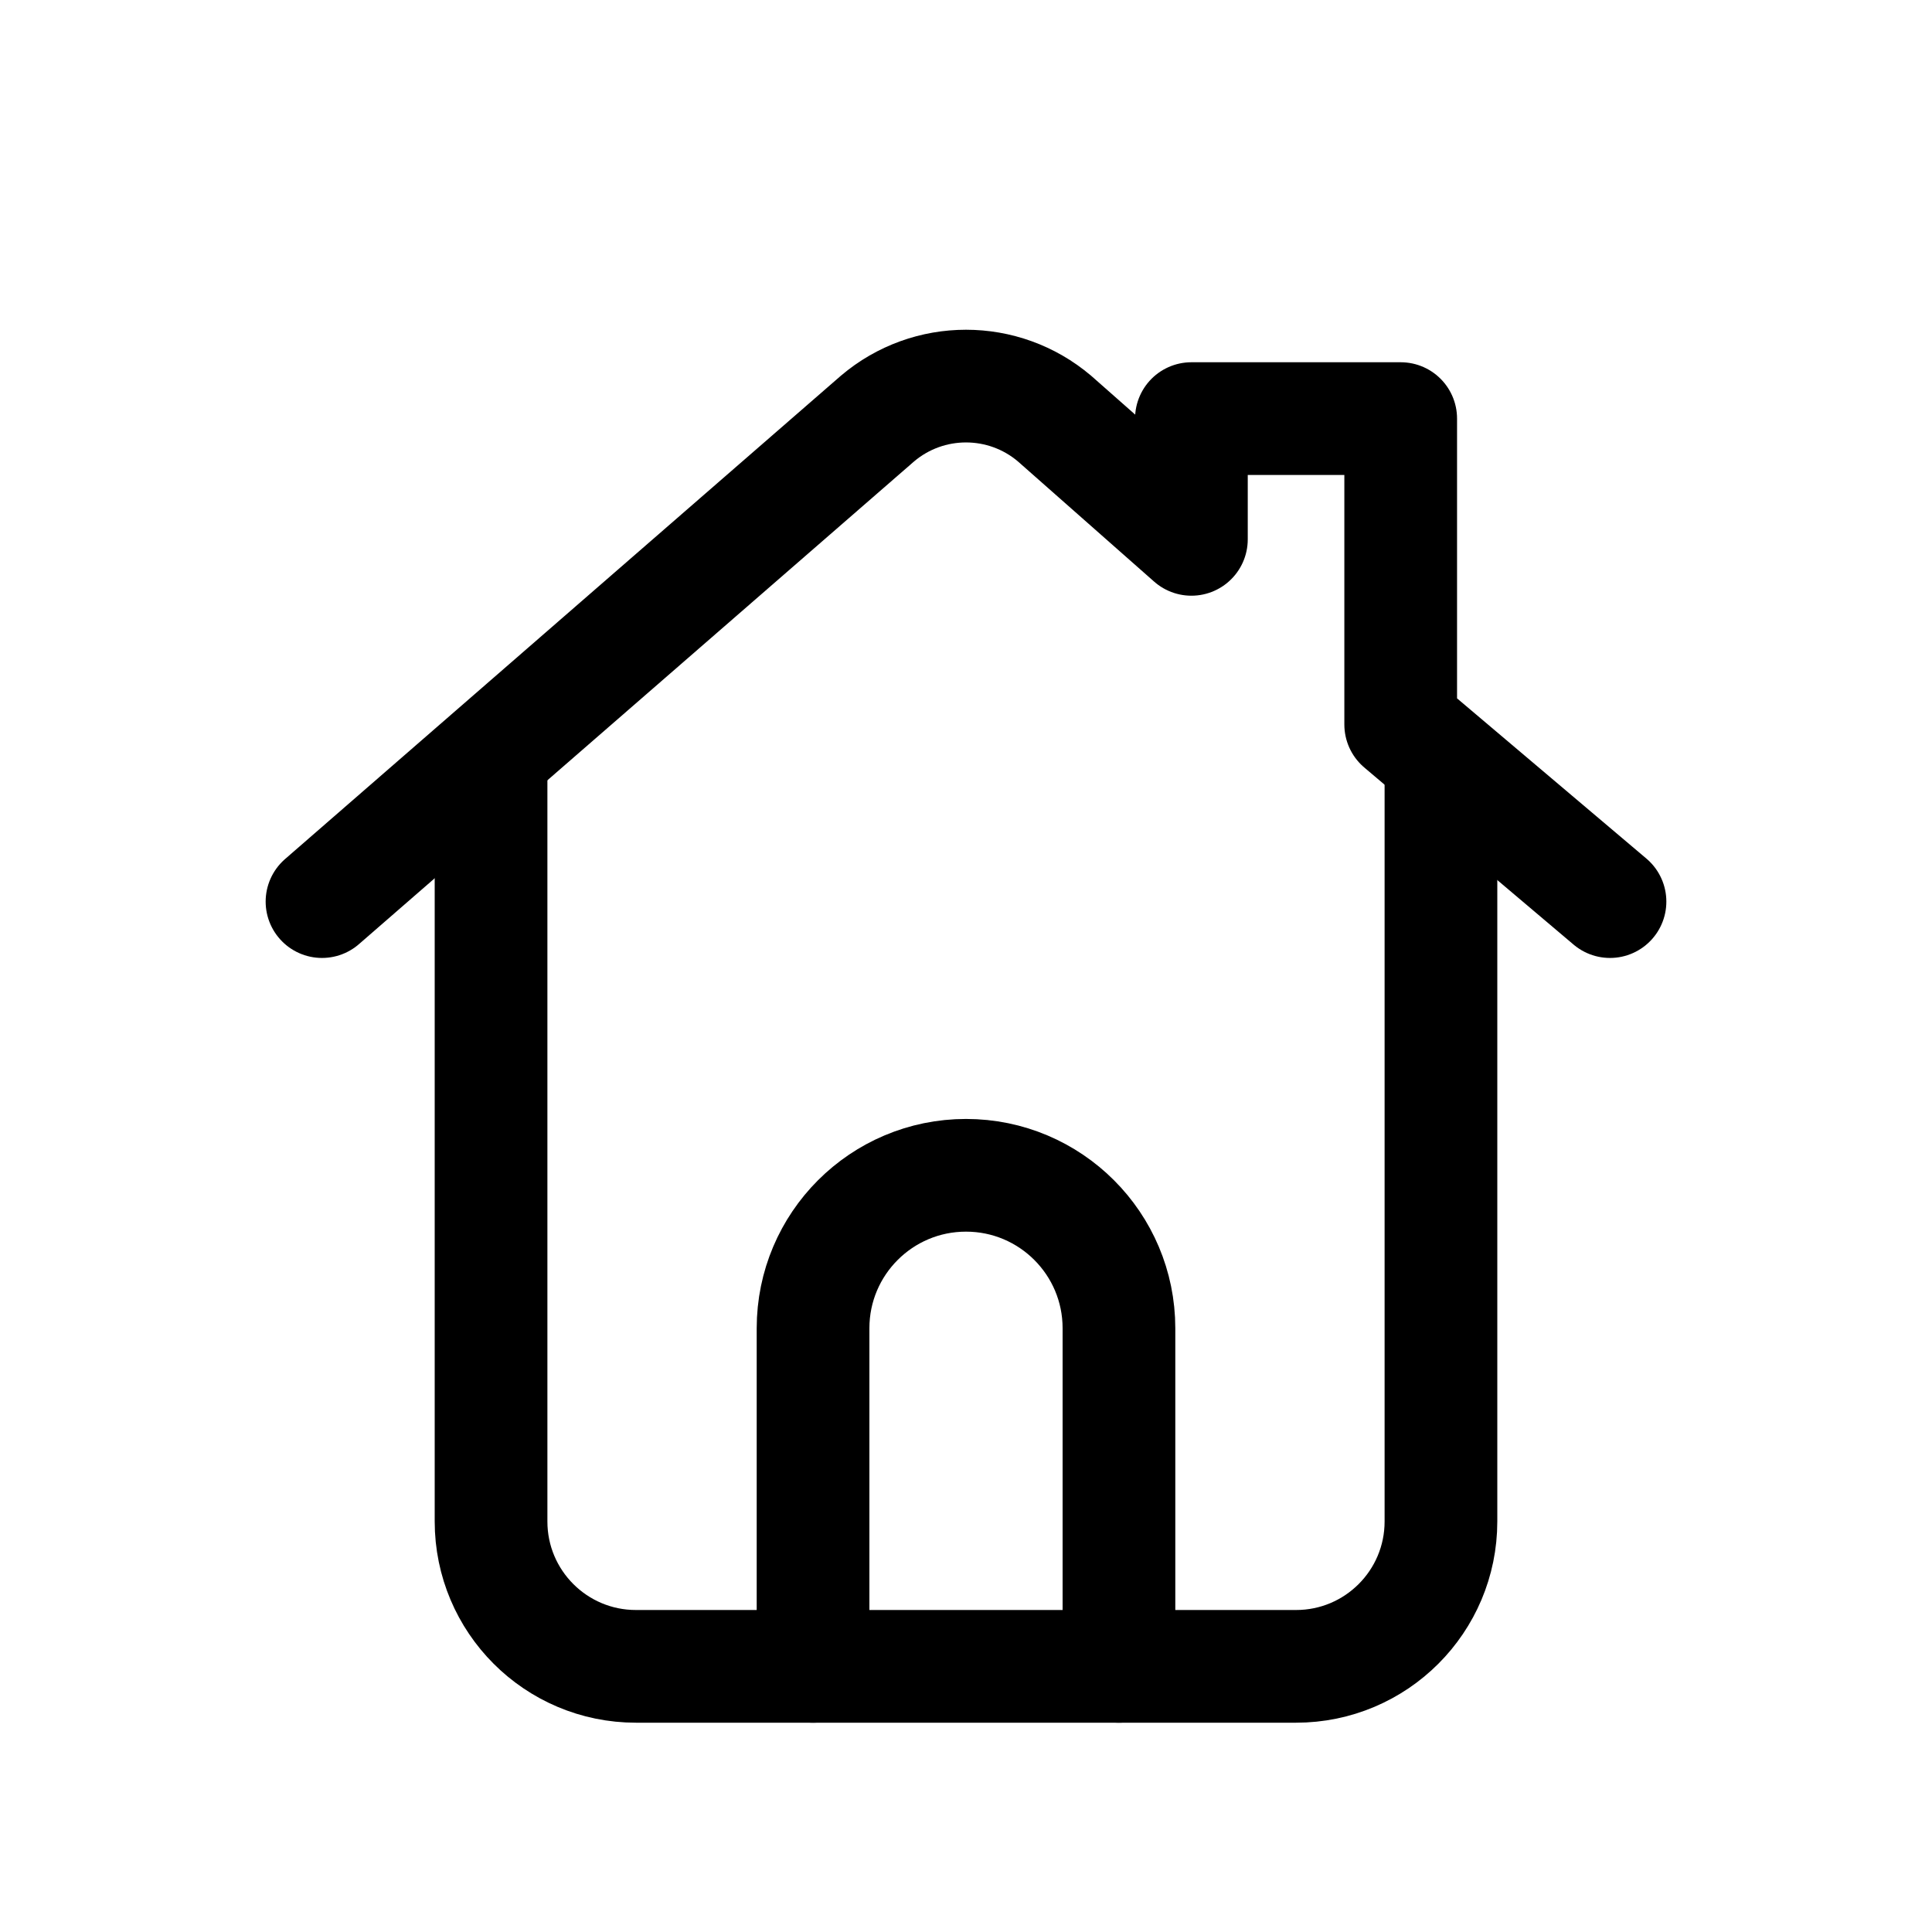
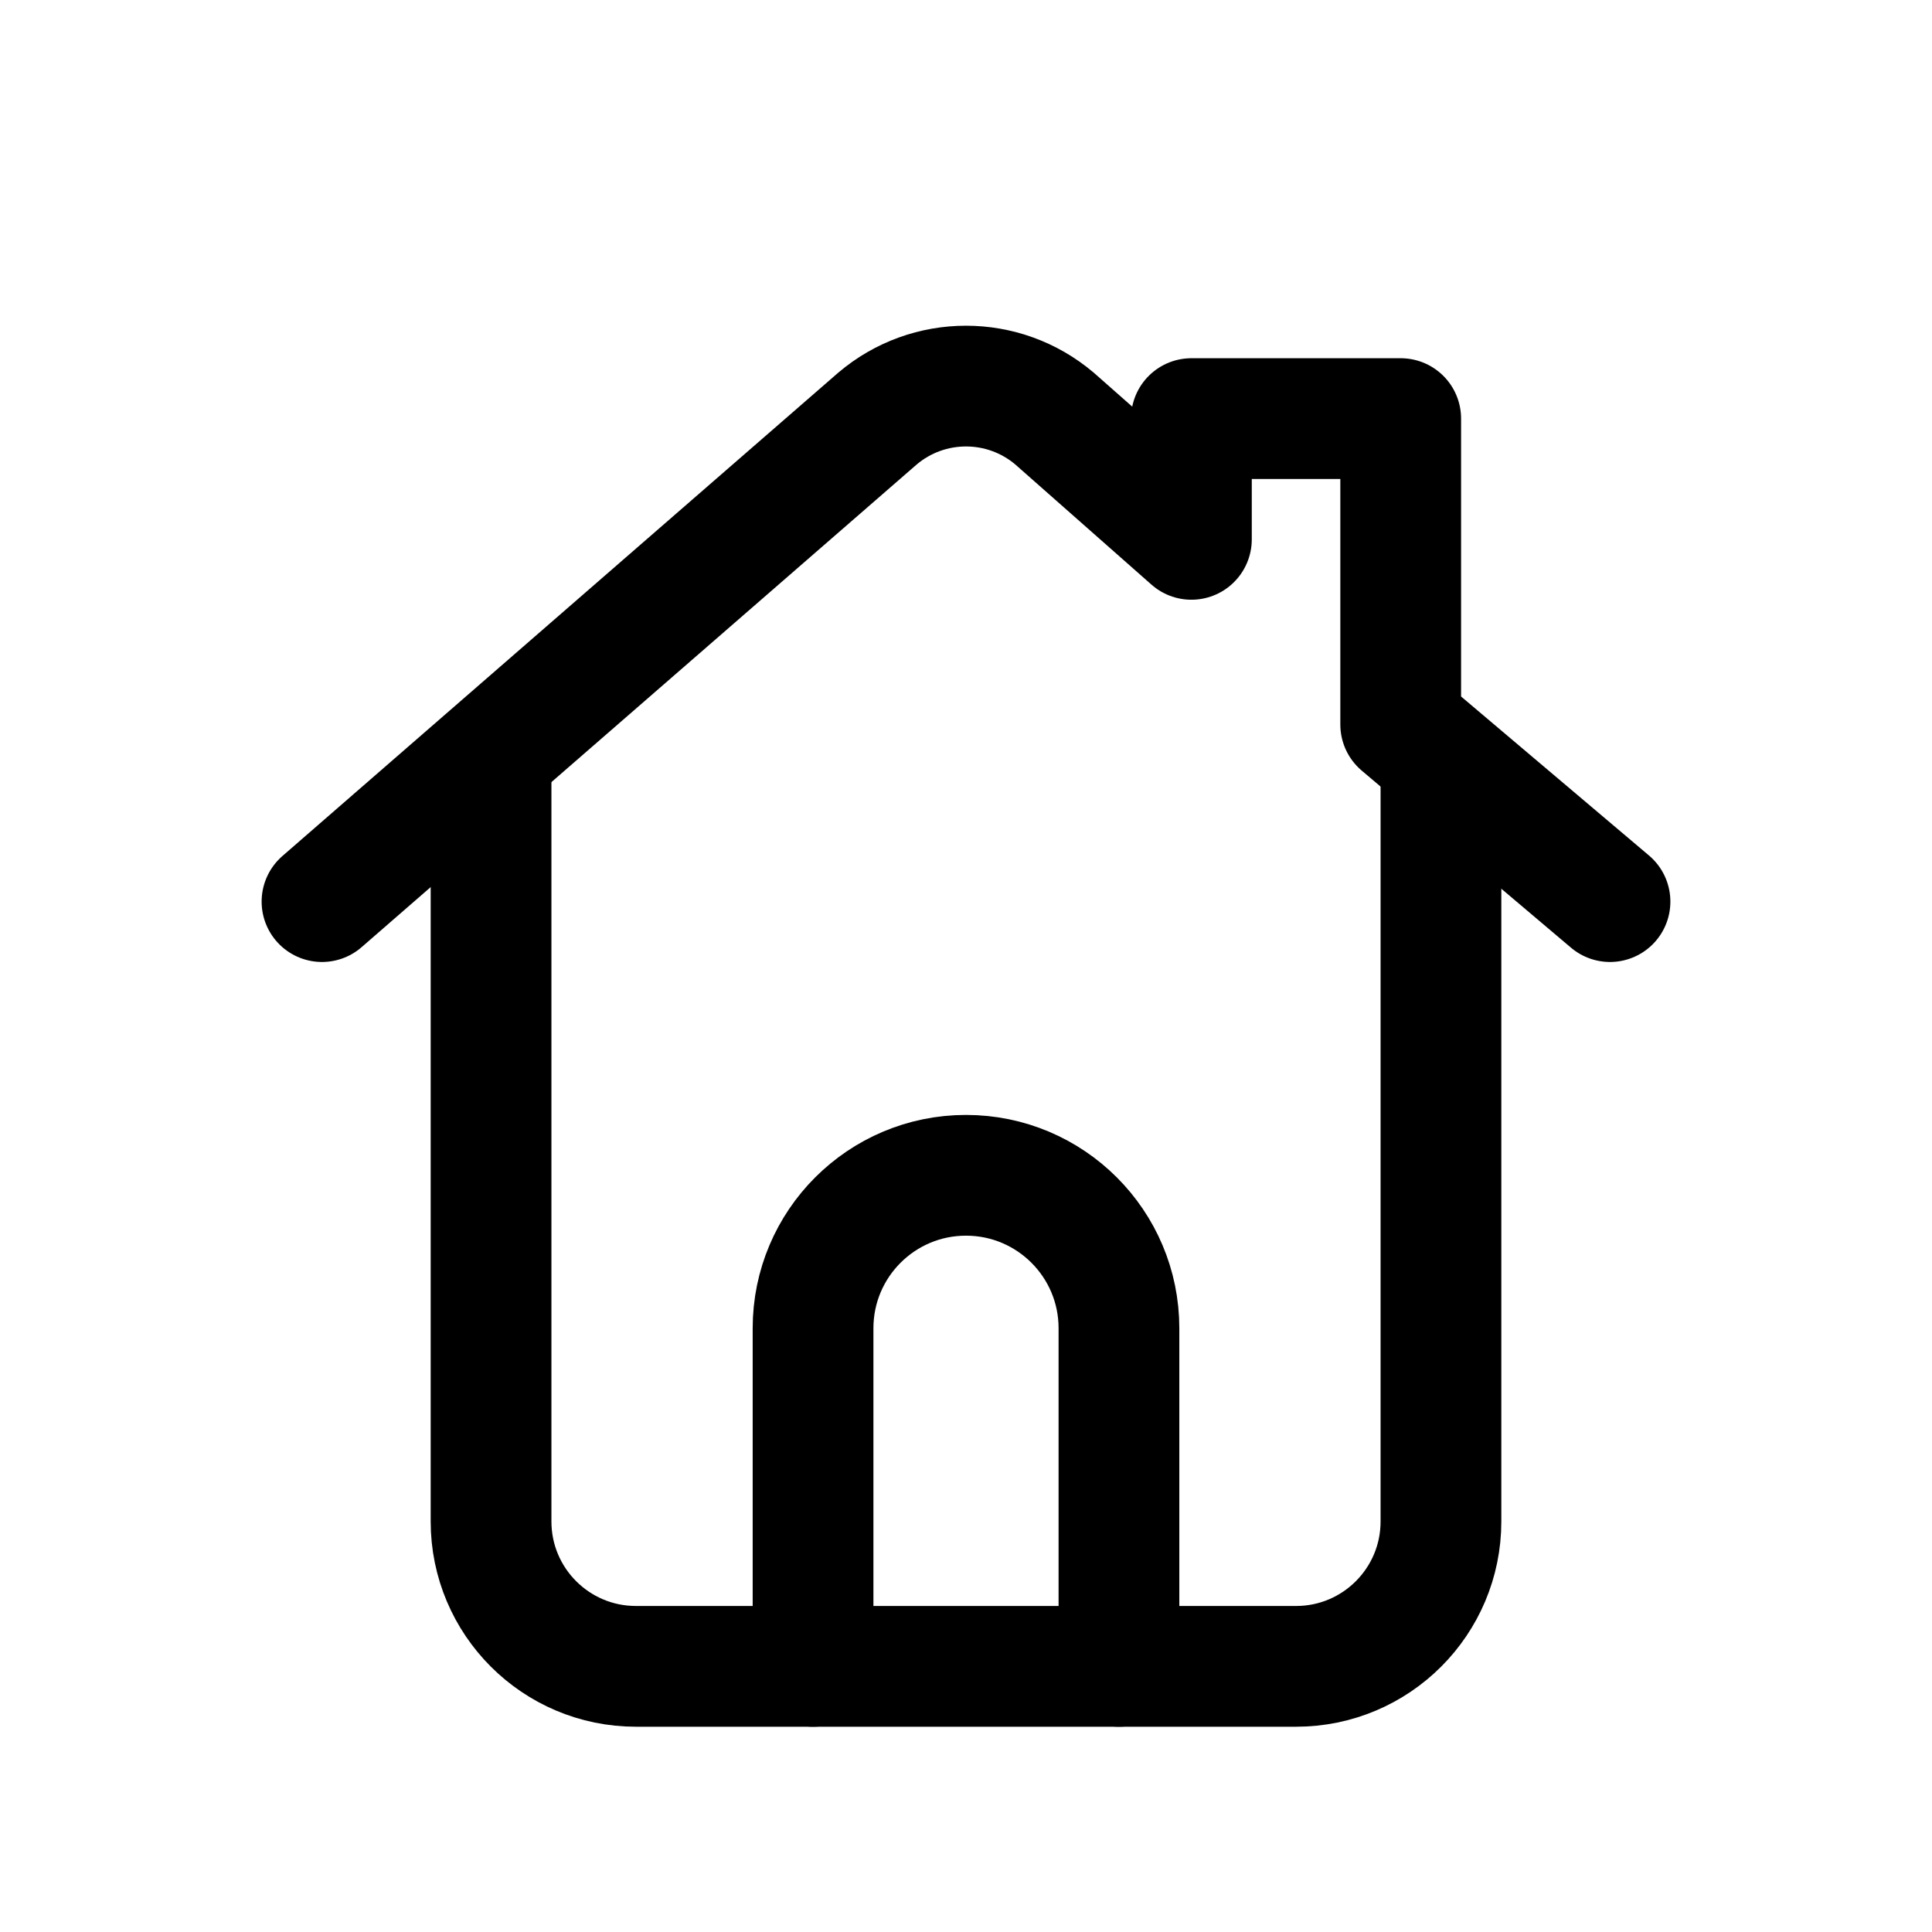
- <svg xmlns="http://www.w3.org/2000/svg" width="24" height="24" viewBox="0 0 24 24" fill="none" stroke="currentColor" stroke-width="1.4" stroke-linecap="round" stroke-linejoin="round">
+ <svg xmlns="http://www.w3.org/2000/svg" width="24" height="24" viewBox="0 0 24 24" fill="none" stroke="currentColor" stroke-width="1.5" stroke-linecap="round" stroke-linejoin="round">
  <path d="m4 11.2 6.9-6a1.7 1.7 0 0 1 2.2 0l1.7 1.5V5.2h2.6v3.8l2.6 2.2" />
  <path d="M6.1 9.6v9.3a1.8 1.8 0 0 0 1.8 1.8h8.2a1.8 1.8 0 0 0 1.8-1.8V9.6" />
  <path d="M10.1 20.7v-4.2a1.9 1.9 0 0 1 3.8 0v4.2" />
</svg>
